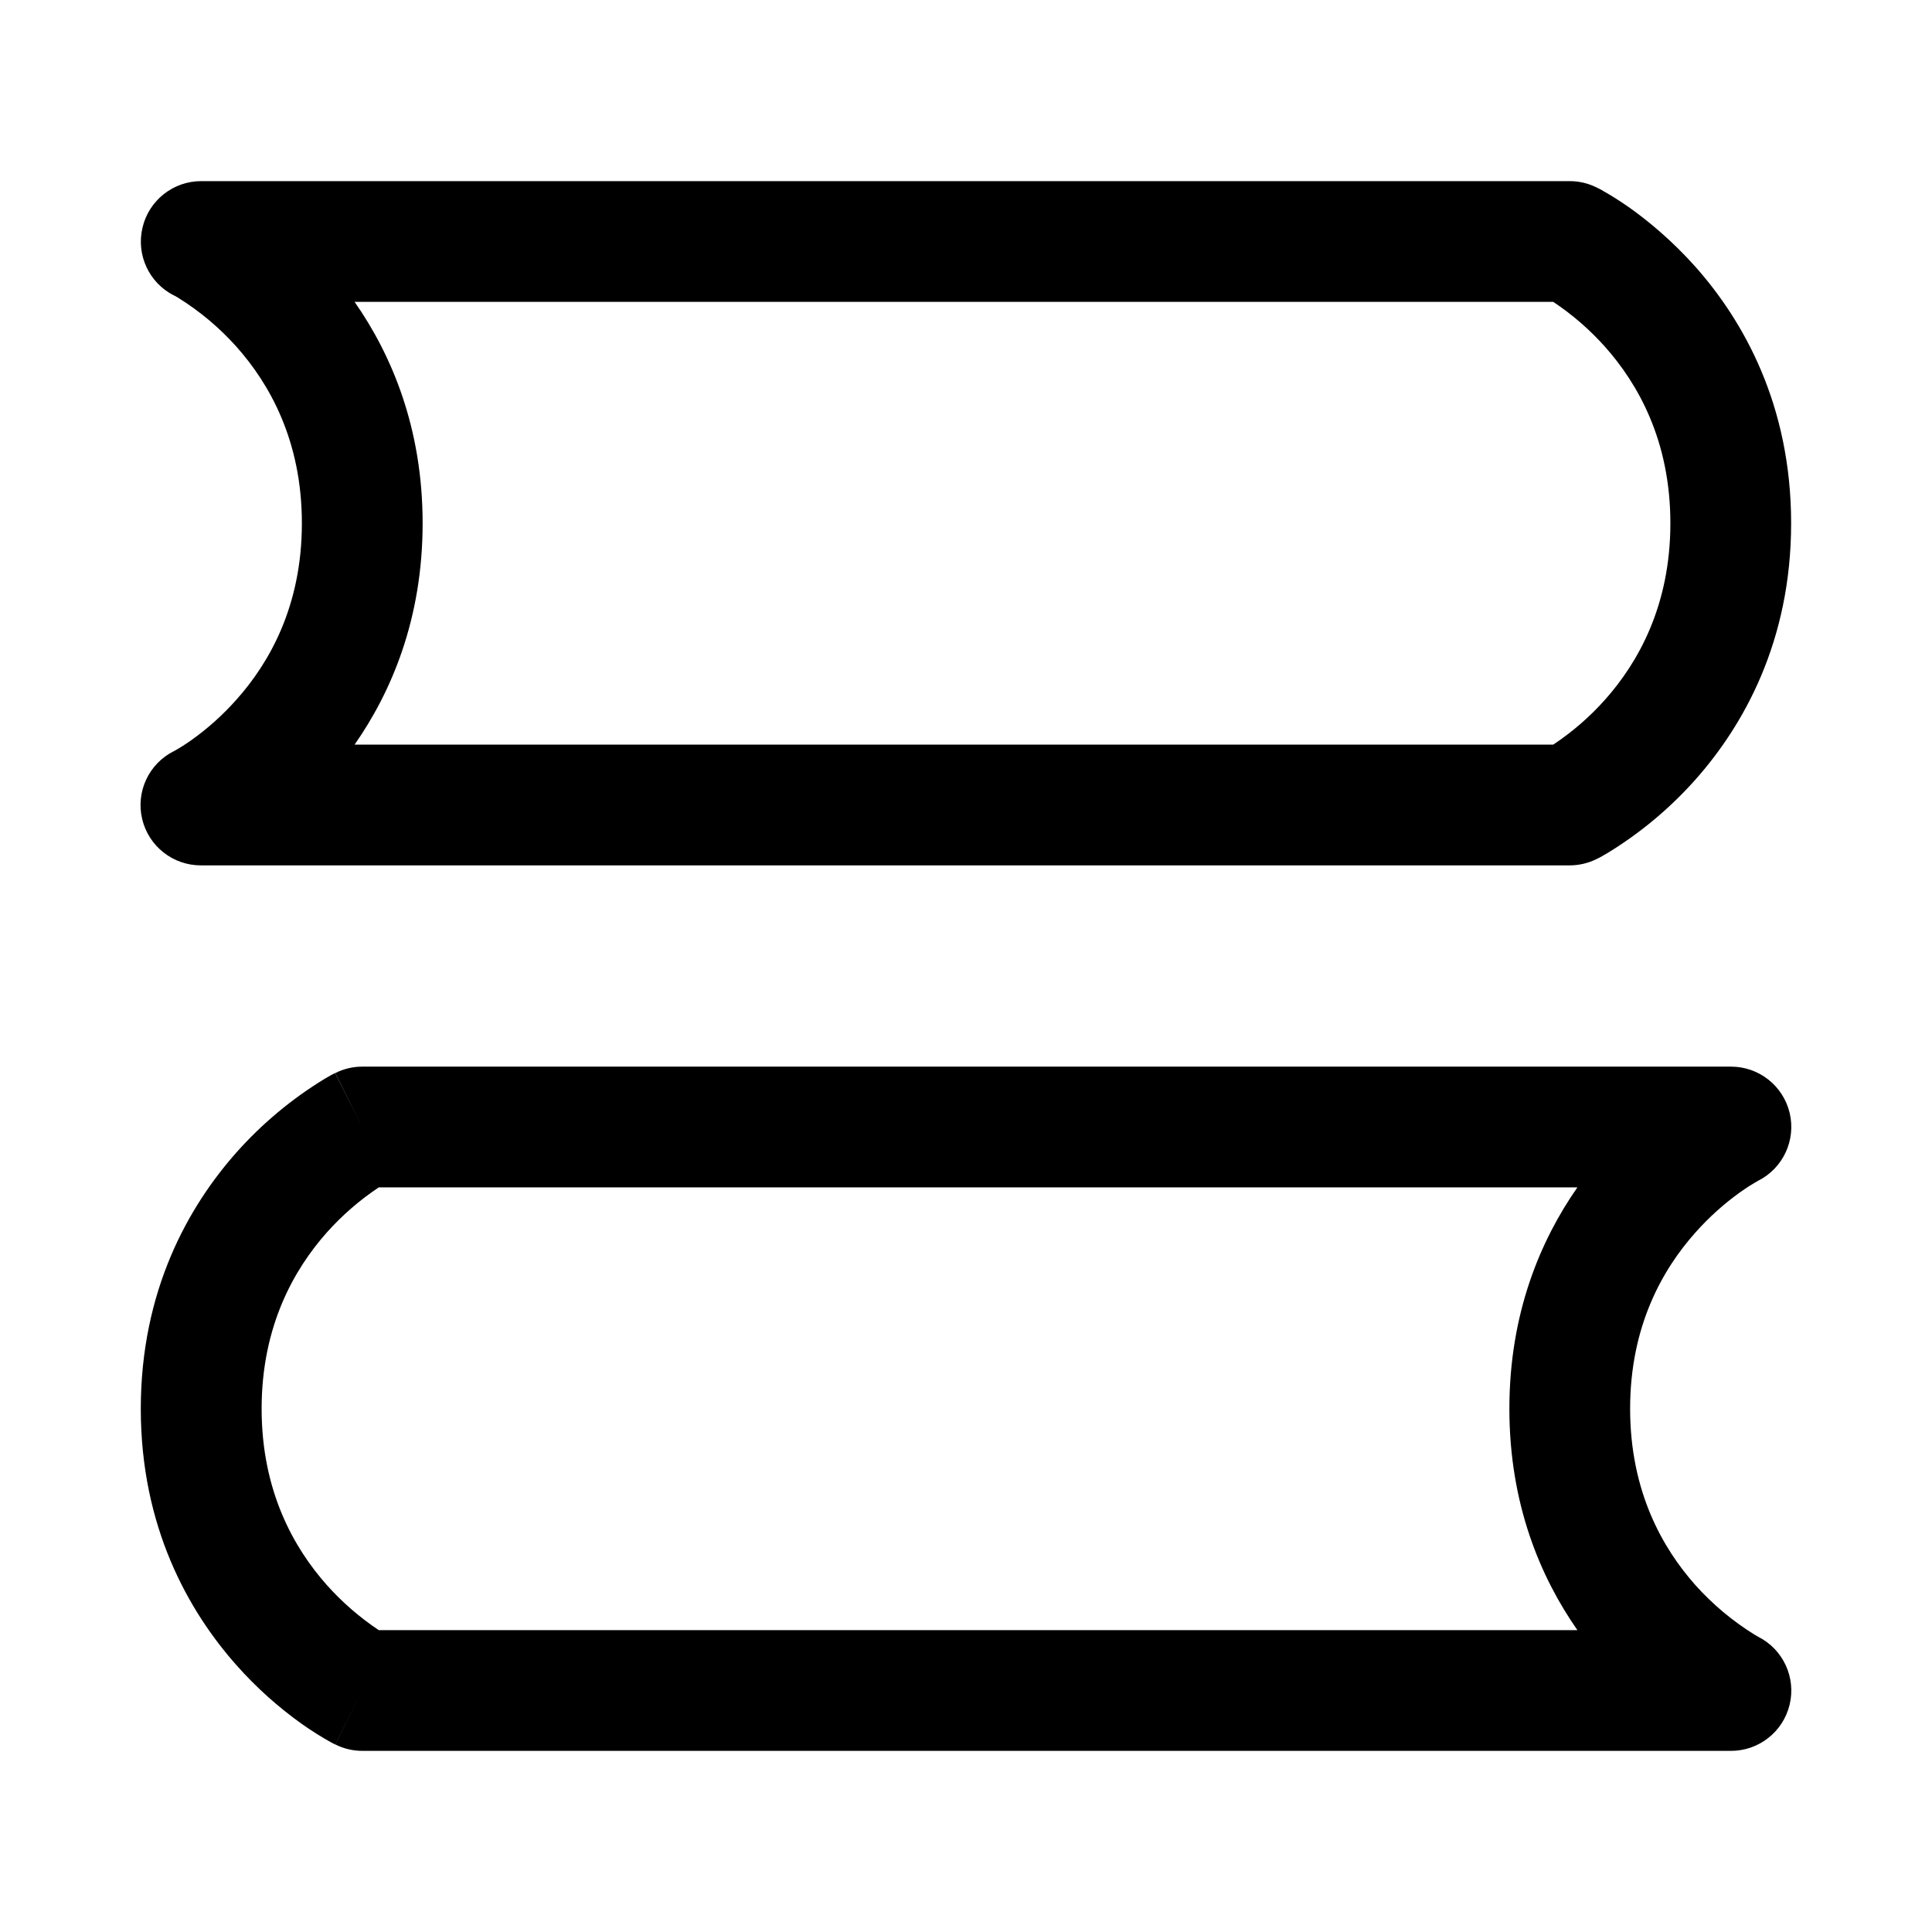
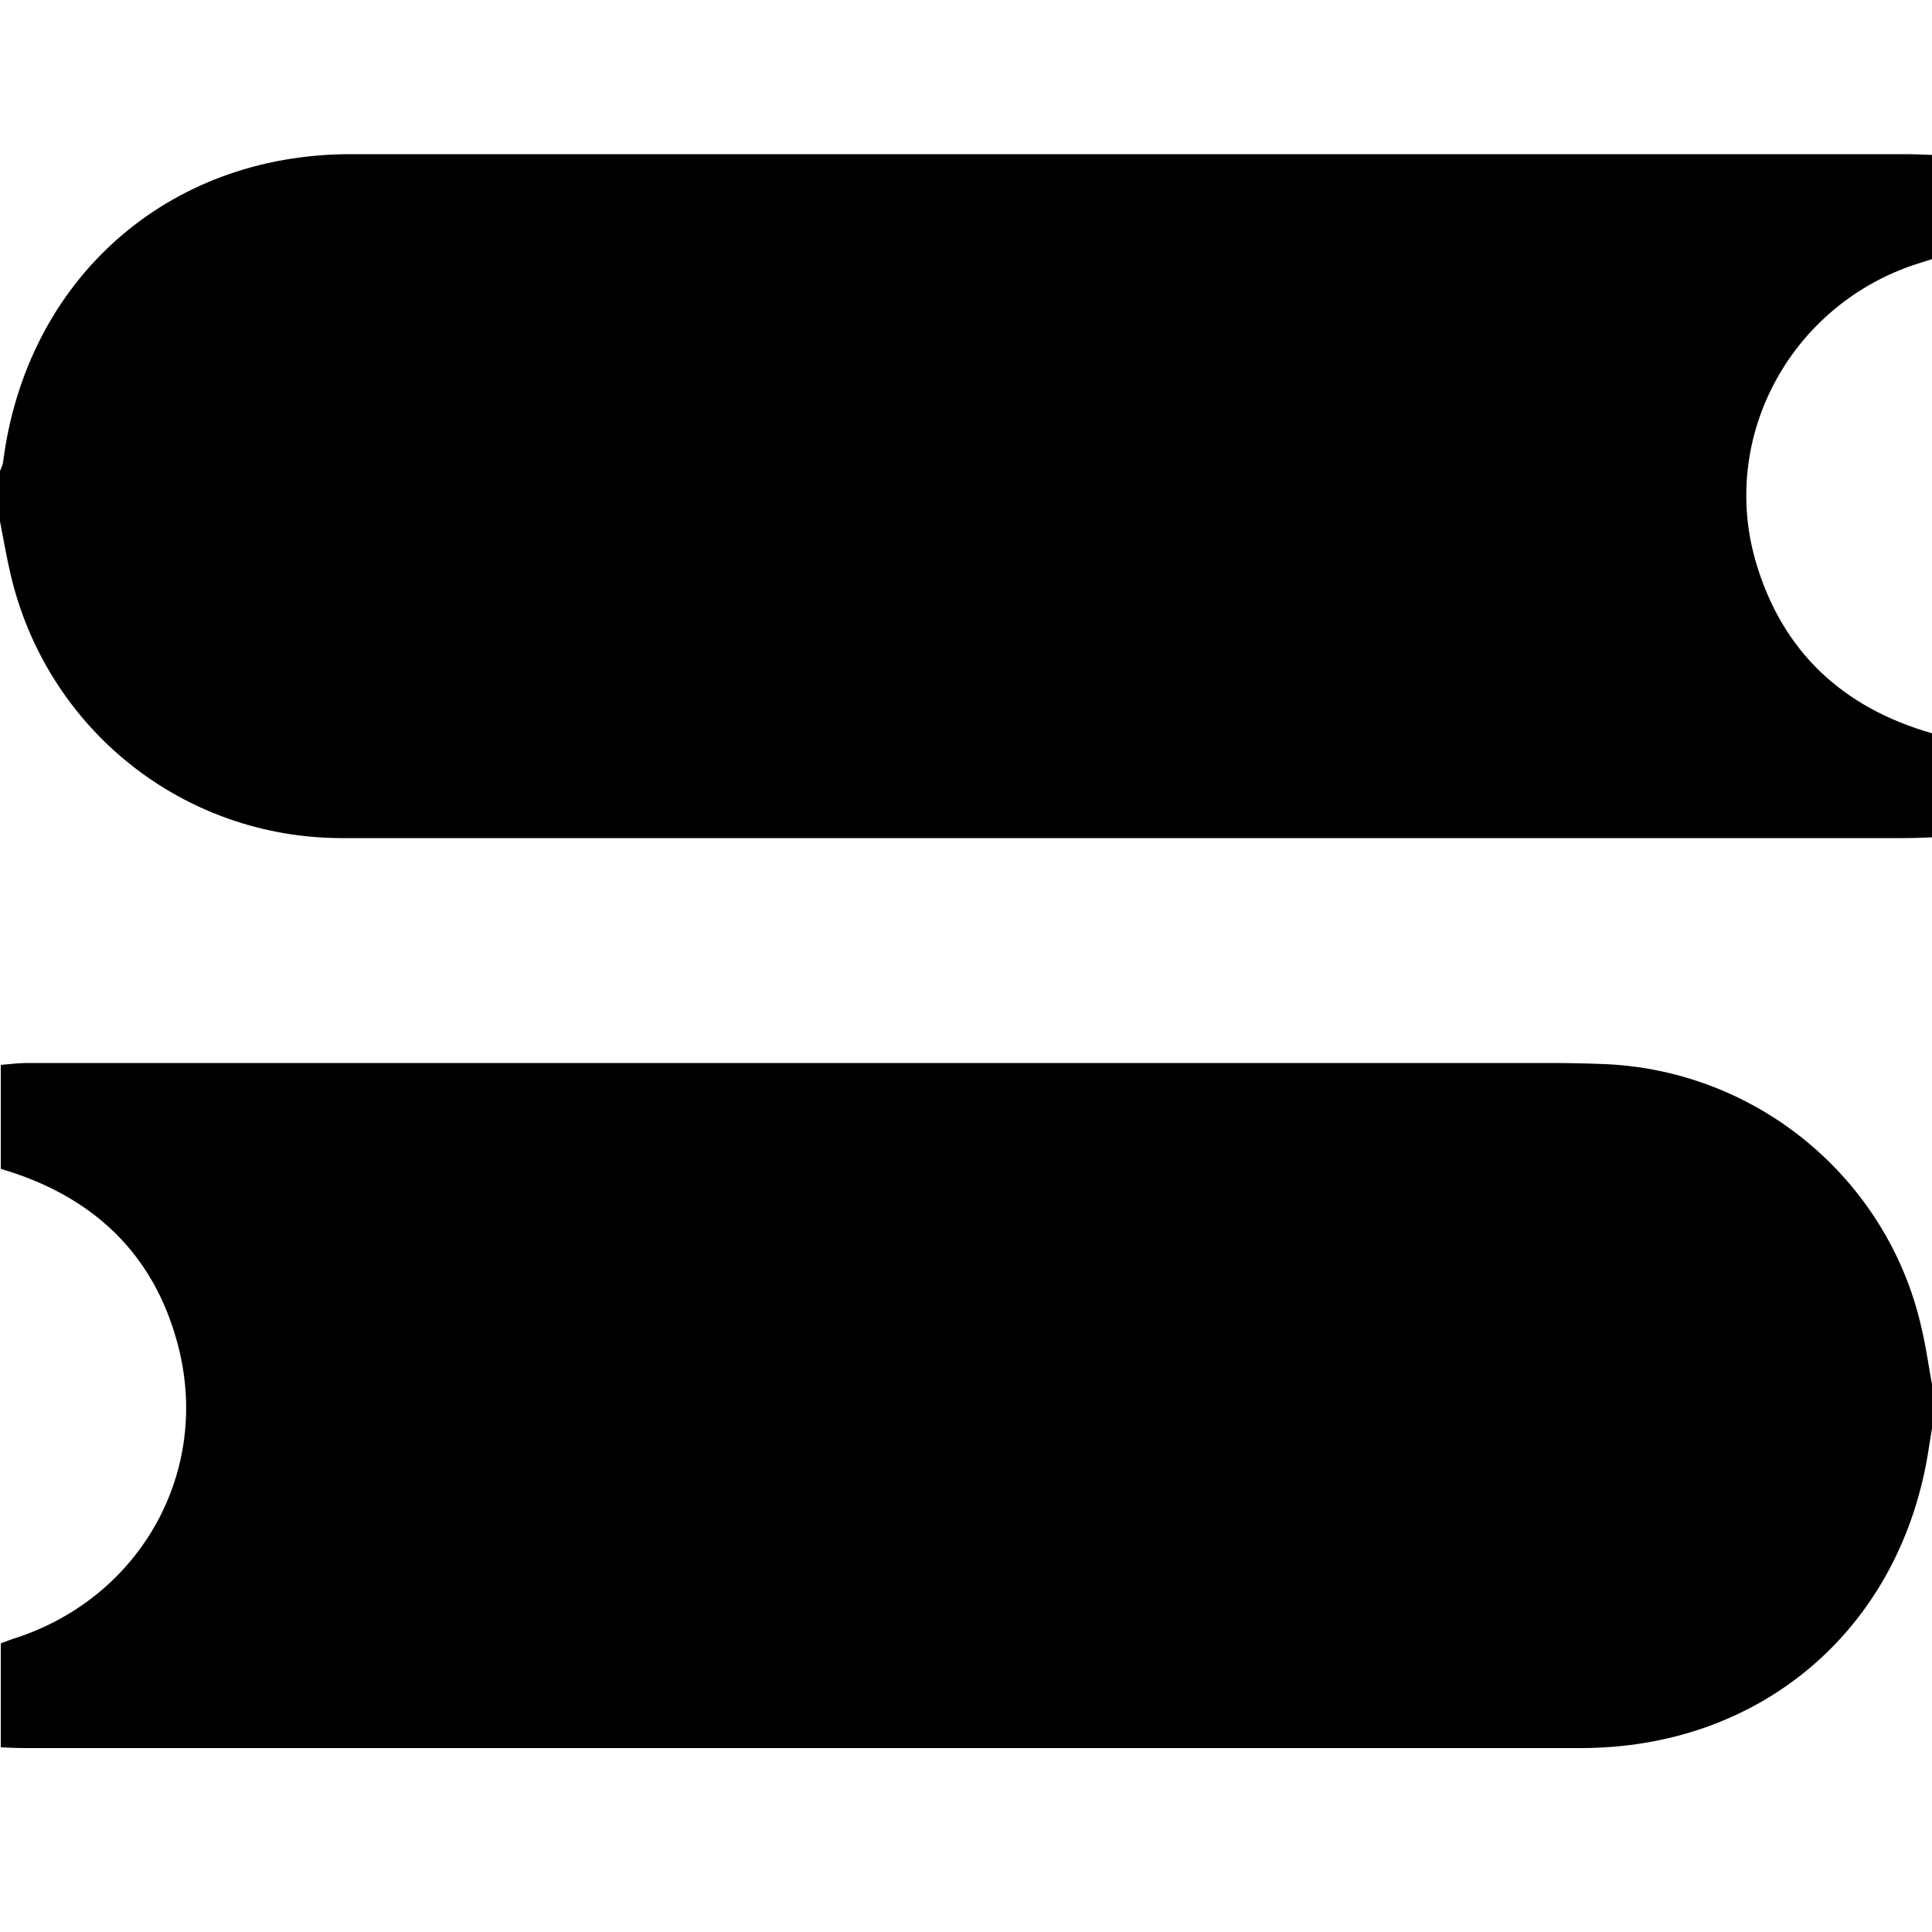
- <svg xmlns="http://www.w3.org/2000/svg" t="1714988404387" class="icon" viewBox="0 0 1024 1024" version="1.1" p-id="2835" width="200" height="200">
-   <path d="M75.52 120.661a31.957 31.957 0 0 1 31.147-24.661h725.333c4.949 0 9.856 1.152 14.336 3.413L832 128l14.336-28.587h0.128l0.128 0.128 0.427 0.213 1.195 0.597 3.712 2.133c3.029 1.749 7.125 4.352 11.947 7.723 9.557 6.827 22.144 17.067 34.731 31.189 25.387 28.587 50.731 73.216 50.731 135.936s-25.344 107.307-50.773 135.936a205.739 205.739 0 0 1-46.635 38.912l-3.712 2.133-1.195 0.597-0.427 0.213-0.128 0.085-0.085 0.043h-0.043L832 426.667l14.336 28.587a32.171 32.171 0 0 1-14.336 3.413h-725.333a31.957 31.957 0 0 1-14.507-60.544l0.213-0.085a102.827 102.827 0 0 0 9.131-5.803 142.08 142.08 0 0 0 23.893-21.504c17.28-19.371 34.603-49.451 34.603-93.397s-17.323-74.027-34.56-93.44a142.08 142.08 0 0 0-31.36-26.283 23.381 23.381 0 0 0-1.707-0.981L92.16 156.587a31.957 31.957 0 0 1-16.64-35.883z m112.427 39.339c19.627 28.117 36.053 66.859 36.053 117.333s-16.427 89.216-36.053 117.333h635.307a142.08 142.08 0 0 0 27.52-23.893c17.237-19.413 34.56-49.493 34.56-93.44s-17.323-74.027-34.56-93.44a142.08 142.08 0 0 0-27.52-23.893H187.947z m-95.573 238.08h-0.085 0.043zM177.707 568.747a31.829 31.829 0 0 1 14.293-3.413h725.333a31.957 31.957 0 0 1 14.507 60.501l-0.213 0.128L917.333 597.333l14.336 28.587h0.085v-0.043l-0.128 0.085-1.707 0.981c-1.707 0.981-4.224 2.56-7.424 4.821a143.787 143.787 0 0 0-23.893 21.504c-17.28 19.371-34.603 49.451-34.603 93.397s17.323 74.027 34.56 93.44a143.787 143.787 0 0 0 31.36 26.283l1.707 0.981 0.171 0.085h-0.043l-0.043-0.043h-0.043s0.128 0 0.171 0.085a31.957 31.957 0 0 1-14.507 60.501h-725.333a31.829 31.829 0 0 1-14.293-3.413L192 896l-14.336 28.587H177.493l-0.128-0.128-0.427-0.213-1.195-0.597a174.933 174.933 0 0 1-15.616-9.813 205.781 205.781 0 0 1-34.773-31.232c-25.387-28.587-50.731-73.216-50.731-135.936s25.344-107.307 50.773-135.936a205.781 205.781 0 0 1 46.635-38.912l3.712-2.133 1.195-0.597 0.427-0.213 0.128-0.085 0.085-0.043h0.043L192 597.333l-14.293-28.587z m23.04 60.587a143.787 143.787 0 0 0-27.52 23.893c-17.237 19.413-34.56 49.493-34.56 93.44s17.323 74.027 34.56 93.44a143.787 143.787 0 0 0 27.52 23.893h635.307c-19.627-28.117-36.053-66.859-36.053-117.333s16.427-89.216 36.053-117.333H200.747z m5.803 238.165z" p-id="2836" />
+ <svg xmlns="http://www.w3.org/2000/svg" t="1716189018241" class="icon" viewBox="0 0 1024 1024" version="1.1" p-id="4069" width="200" height="200">
+   <path d="M1024.41 736.051v18.432c-1.024 5.939-1.843 11.878-2.867 17.818-16.179 92.774-89.293 154.214-183.706 154.214H13.722c-4.506 0-8.806-0.205-13.312-0.41v-55.091c2.867-1.024 5.734-2.253 8.602-3.072 65.946-21.914 103.014-88.474 85.197-155.443-12.902-48.742-45.67-78.848-93.798-92.979v-55.091c4.71-0.41 9.421-1.024 14.131-1.024H821.658c9.83 0 19.661 0.205 29.491 0.614 80.486 3.686 149.094 60.621 167.117 139.059 2.662 11.059 4.096 22.118 6.144 32.973zM1024.41 82.125V137.216c-2.662 0.819-5.12 1.638-7.782 2.458-66.97 21.299-105.472 91.341-86.016 158.106 13.926 47.514 46.08 77.414 93.594 90.931v55.091c-5.12 0.205-10.24 0.41-15.36 0.41H181.248c-83.763 0-156.058-57.139-175.514-139.264-2.253-9.421-3.891-19.251-5.734-28.672v-26.624c0.614-1.638 1.434-3.072 1.638-4.71 12.288-96.666 86.835-163.226 184.115-163.226h823.296c5.12 0 10.24 0.205 15.36 0.41z" p-id="4070" />
</svg>
